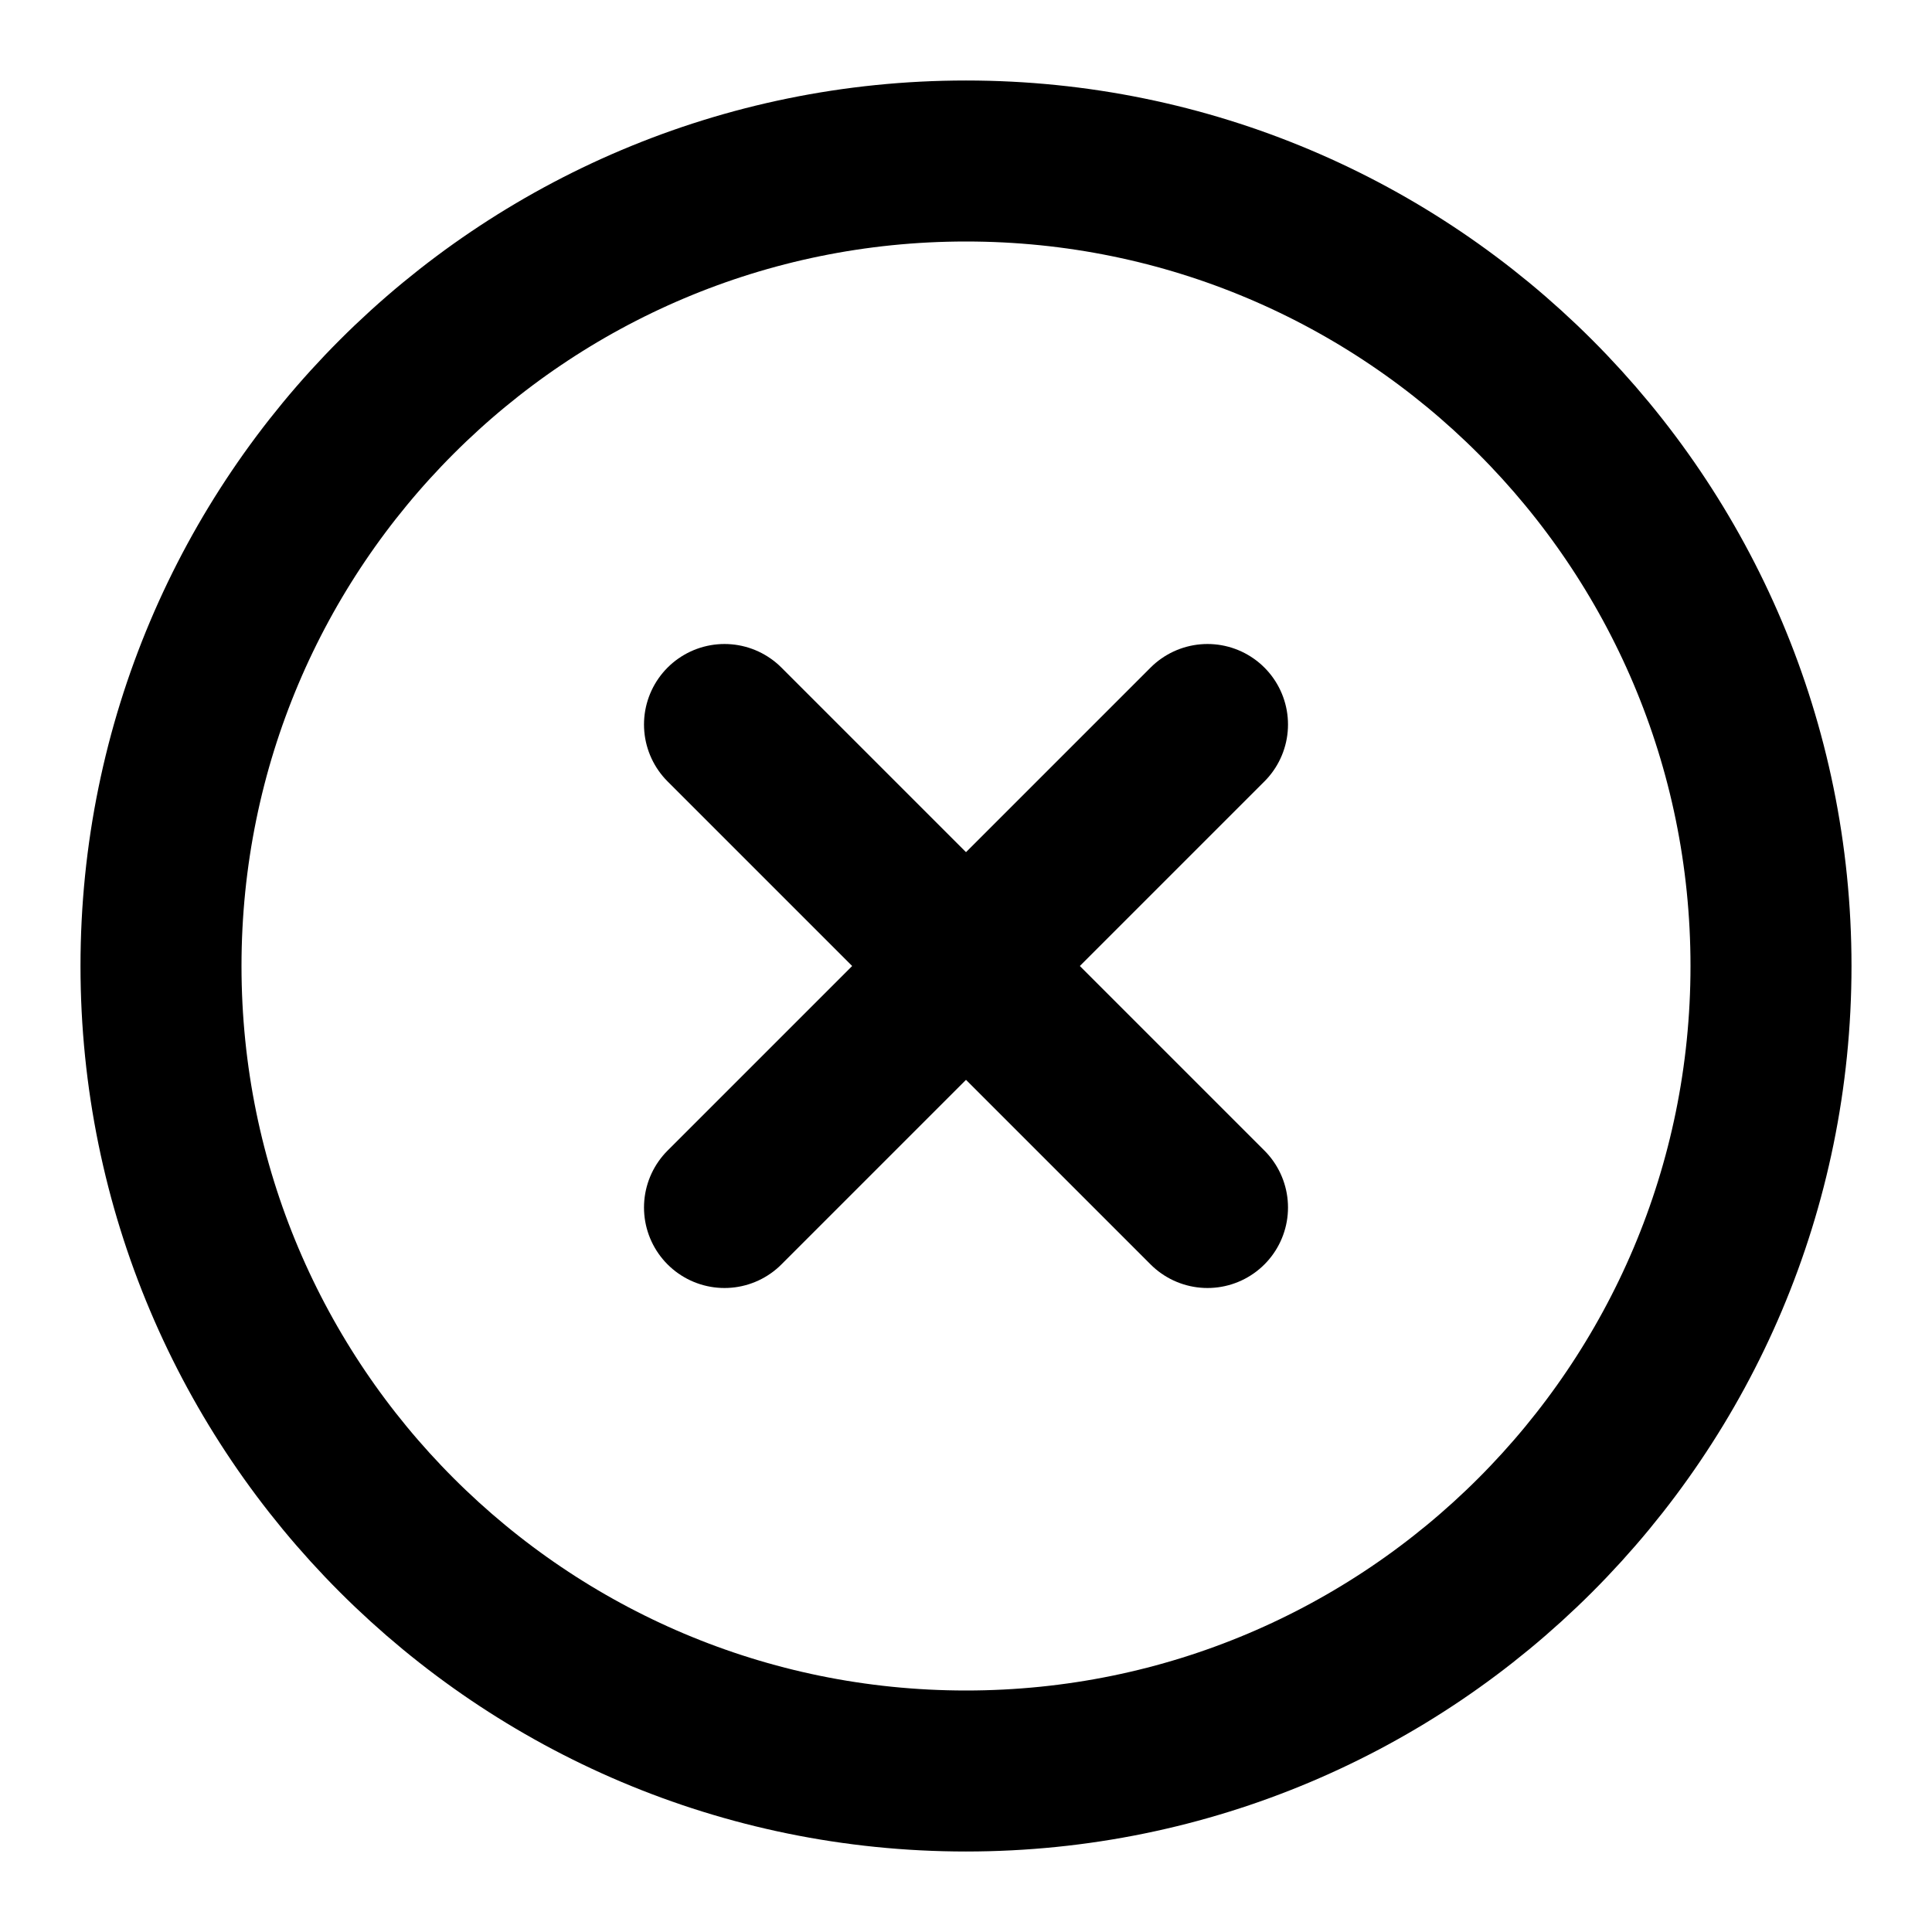
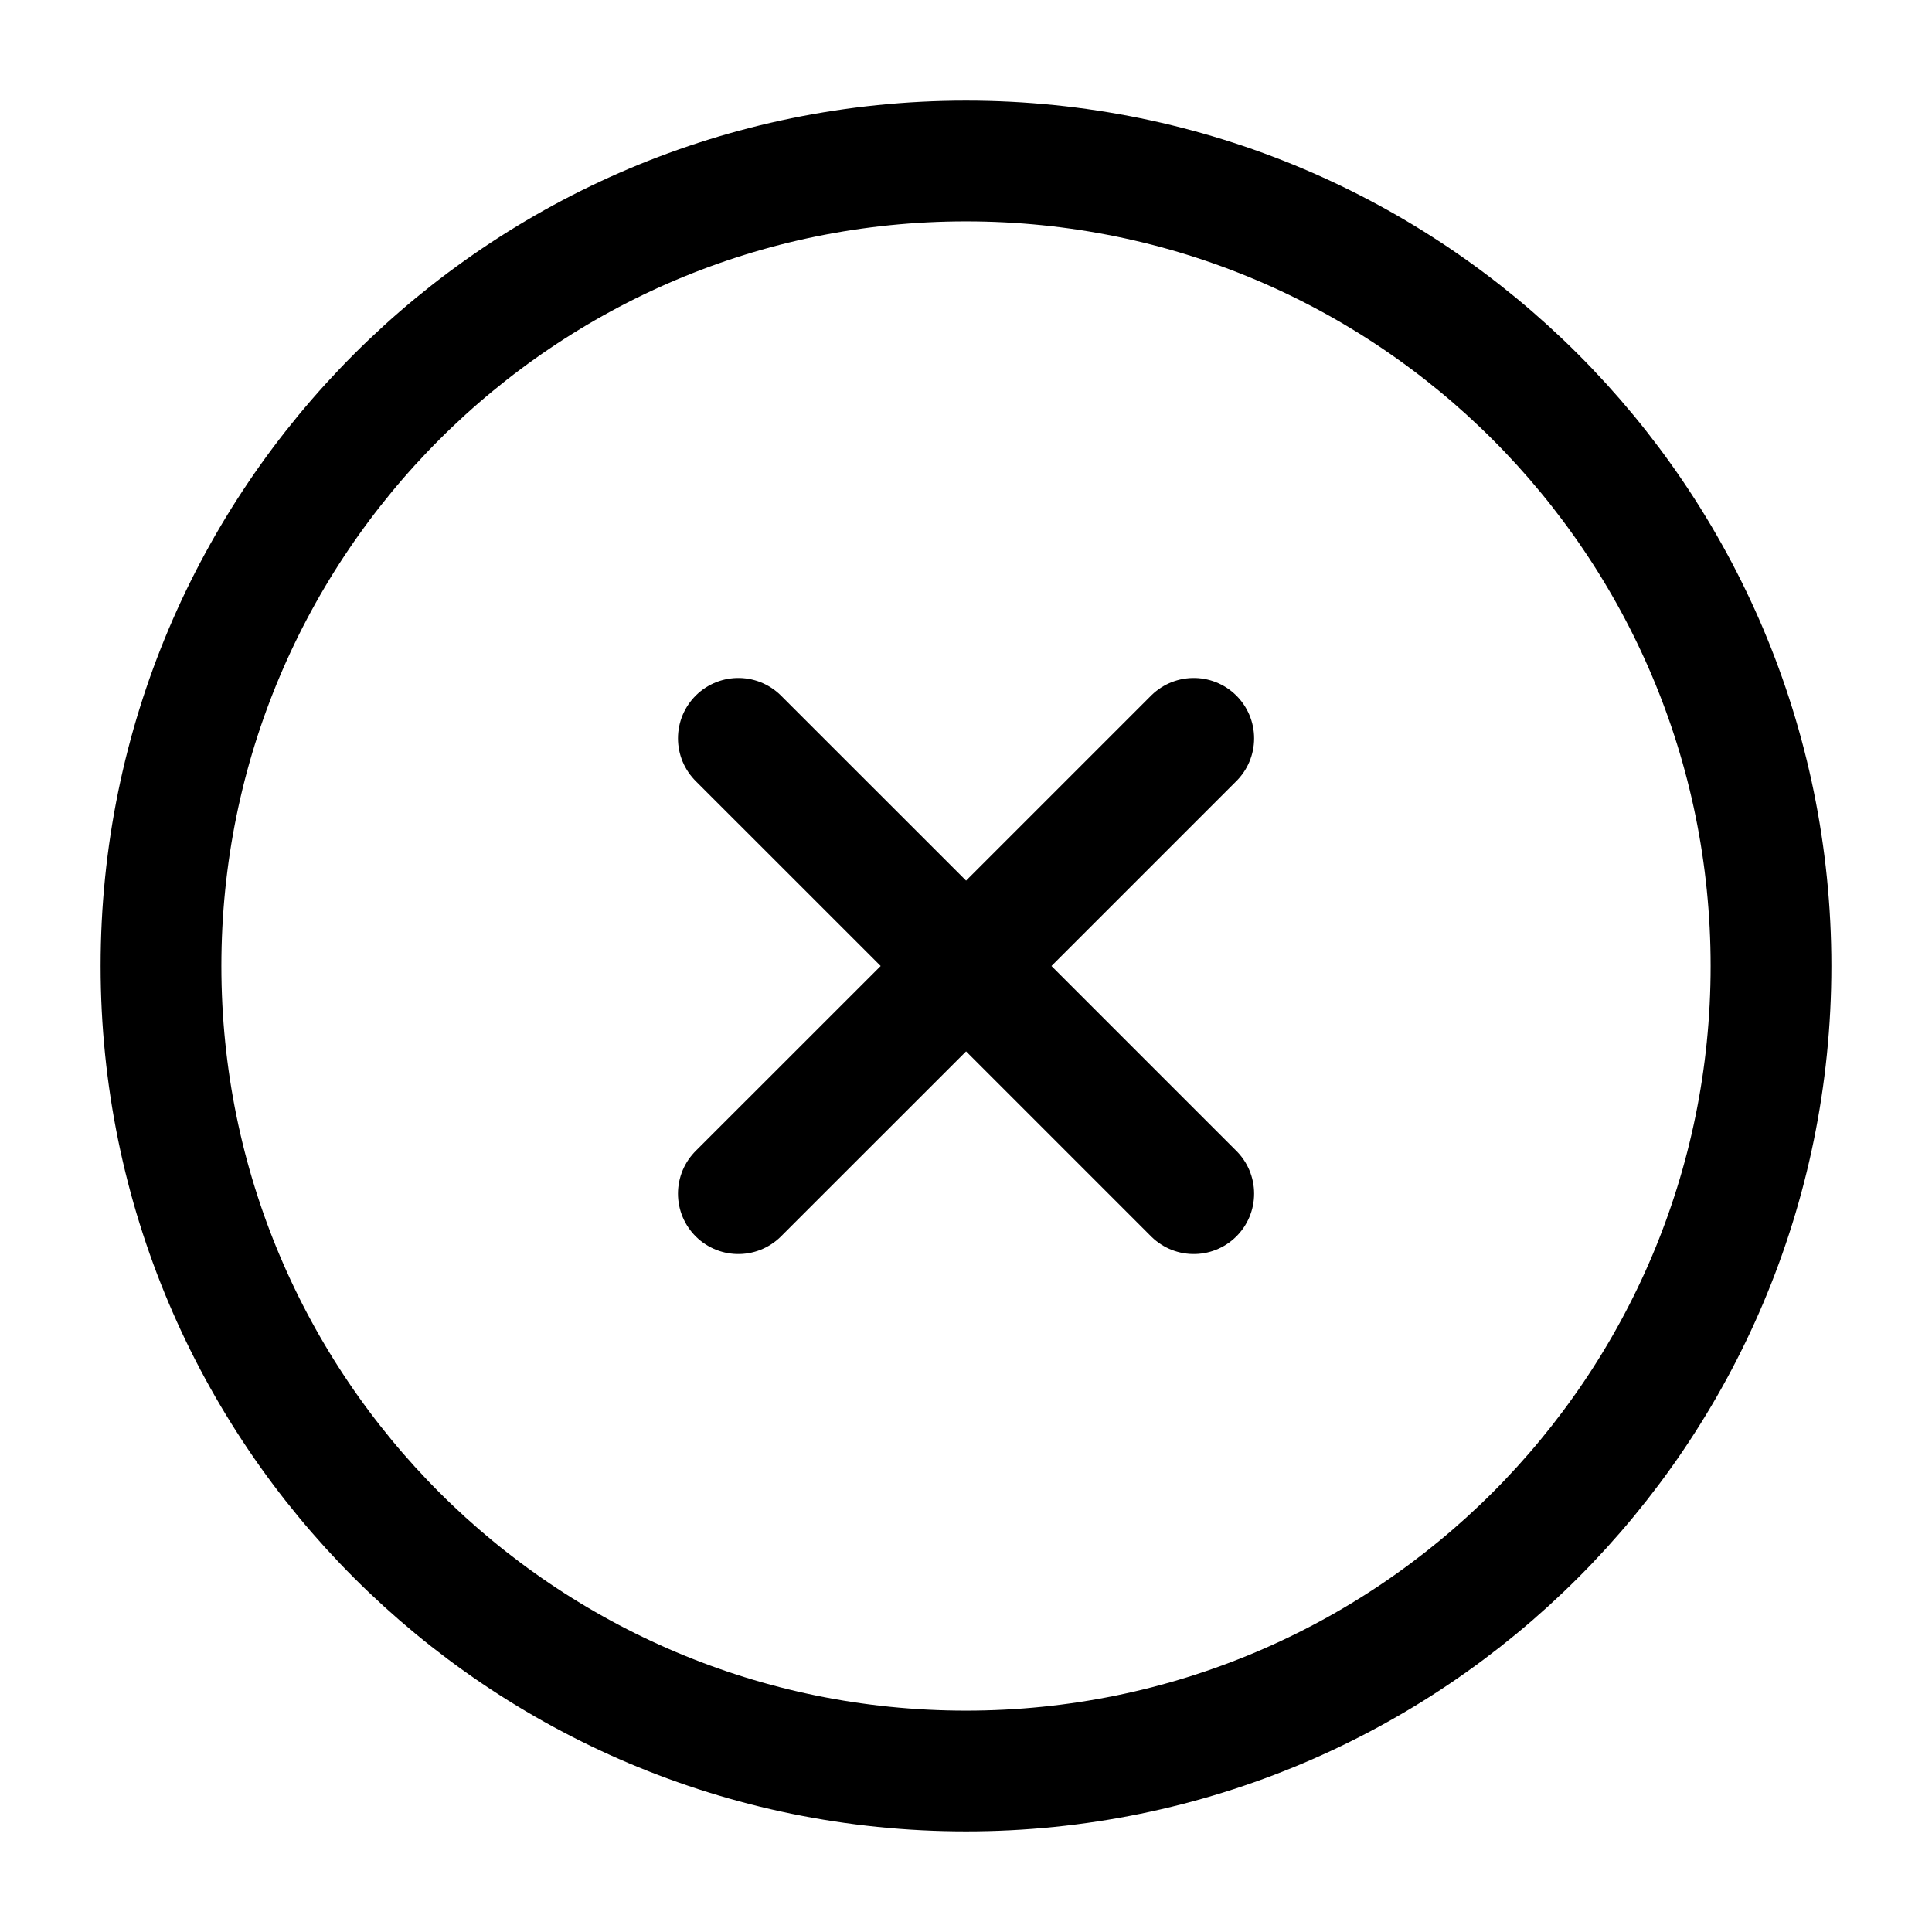
- <svg xmlns="http://www.w3.org/2000/svg" width="24" height="24" viewBox="0 0 24 24" fill="none" stroke="currentColor" stroke-width="2" stroke-linecap="round" stroke-linejoin="round">
-   <circle cx="12" cy="12" r="10" />
-   <path d="m15 9-6 6" />
-   <path d="m9 9 6 6" />
+ <svg xmlns="http://www.w3.org/2000/svg" width="24" height="24" stroke-width="1.5" viewBox="0 0 24 24" fill="none">
+   <path d="M9.172 14.828L12.001 12M14.829 9.172L12.001 12M12.001 12L9.172 9.172M12.001 12L14.829 14.828" stroke="currentColor" stroke-linecap="round" stroke-linejoin="round" />
+   <path d="M12 22C17.523 22 22 17.523 22 12C22 6.477 17.523 2 12 2C6.477 2 2 6.477 2 12C2 17.523 6.477 22 12 22Z" stroke="currentColor" stroke-linecap="round" stroke-linejoin="round" />
</svg>
